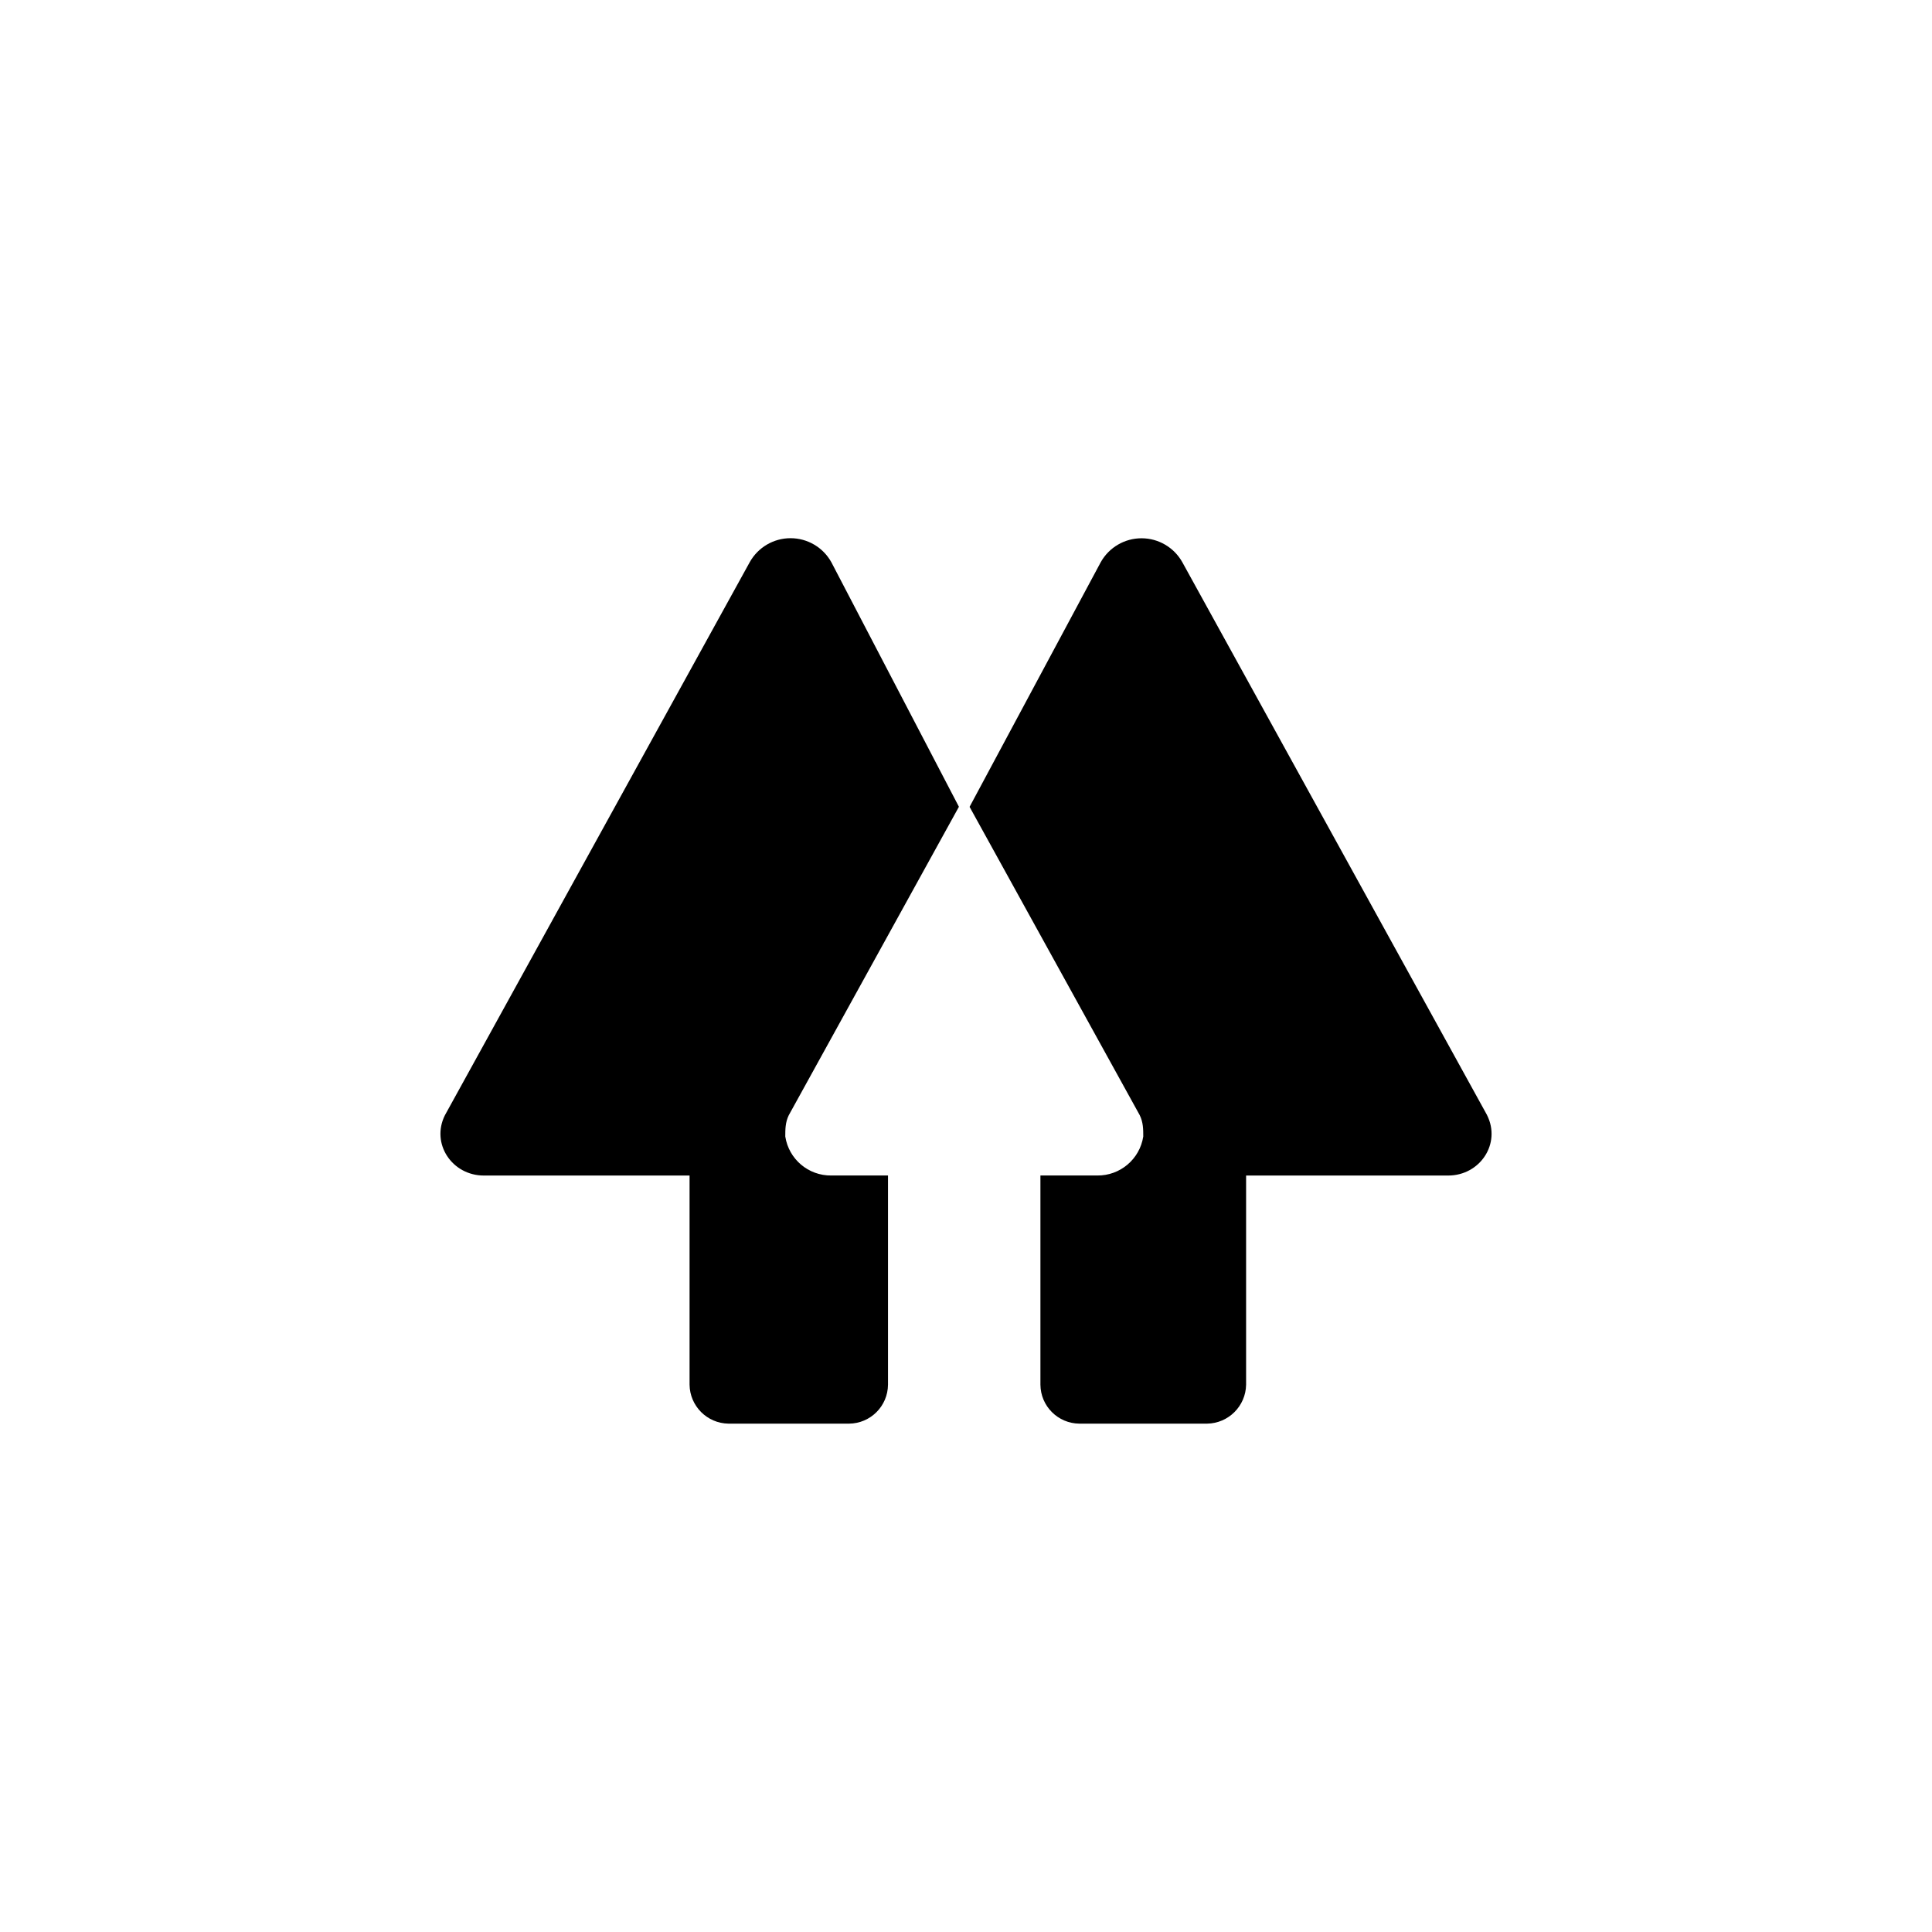
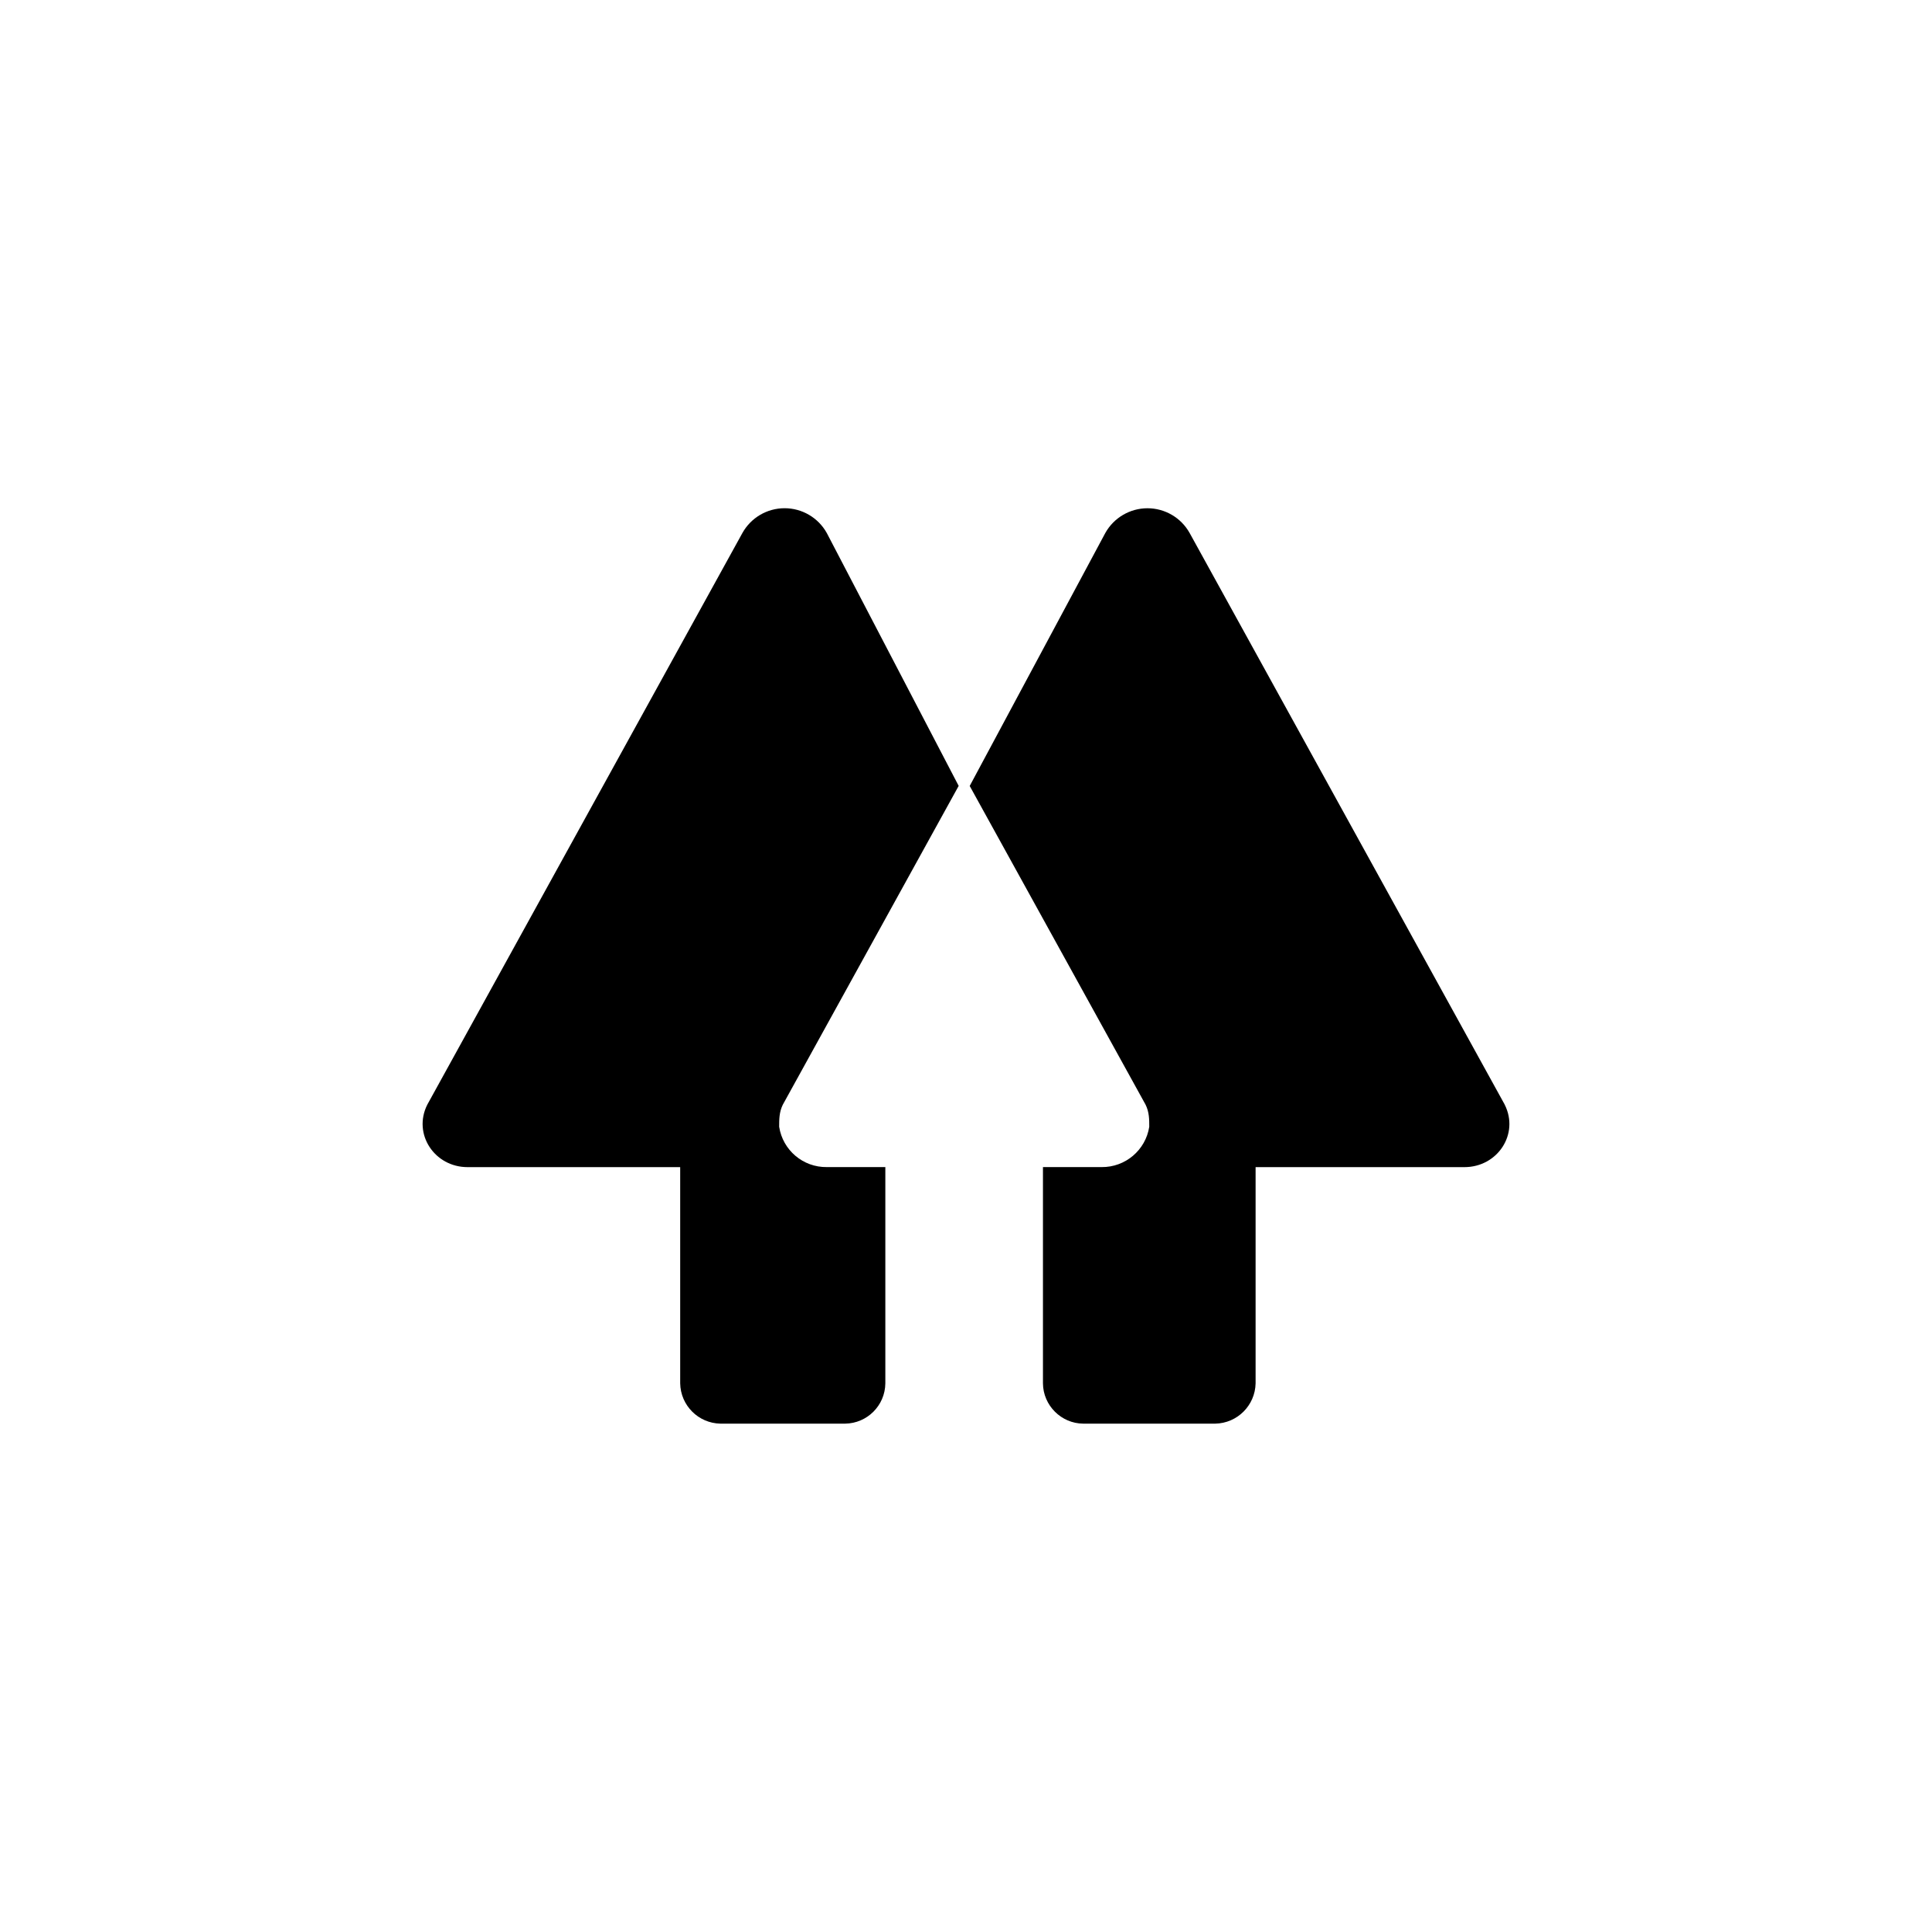
<svg xmlns="http://www.w3.org/2000/svg" xml:space="preserve" fill-rule="evenodd" stroke-linejoin="round" stroke-miterlimit="2" clip-rule="evenodd" width="48" height="48" viewBox="0 0 48 48">
  <path fill="none" d="M0 0h48v48H0z" />
-   <path fill-rule="nonzero" d="M19.597 27.707c-.087.178-.087.353-.087.529.087.563.574.976 1.144.969h1.408v5.197a.976.976 0 0 1-.968.968h-2.995a.981.981 0 0 1-.967-.97v-5.194h-5.11c-.792 0-1.321-.794-.968-1.499l7.573-13.74a1.16 1.16 0 0 1 2.027 0l3.17 6.077-4.227 7.663Zm17.35 0-7.573-13.74a1.161 1.161 0 0 0-2.026 0l-3.259 6.079 4.227 7.66c.088.179.088.355.088.53a1.144 1.144 0 0 1-1.145.969h-1.41v5.197a.976.976 0 0 0 .969.968h3.171a.984.984 0 0 0 .97-.968v-5.196h5.019c.794 0 1.321-.794.968-1.499h.001Z" />
+   <path fill-rule="nonzero" d="M19.448 27.447c-.09.184-.09.365-.09.547.09.582.593 1.009 1.183 1.002h1.455v5.373a1.012 1.012 0 0 1-1 1.001h-3.097a1.019 1.019 0 0 1-1-1.003v-5.37h-5.283c-.819 0-1.366-.821-1.001-1.55l7.83-14.205a1.2 1.2 0 0 1 2.096 0l3.277 6.283-4.37 7.922Zm17.938 0-7.83-14.205a1.2 1.2 0 0 0-2.095 0l-3.369 6.285 4.37 7.919c.091.185.091.367.091.548a1.185 1.185 0 0 1-1.184 1.002h-1.457v5.373c.004.548.454.997 1.001 1.001h3.279a1.022 1.022 0 0 0 1.003-1.001v-5.372h5.189c.821 0 1.366-.821 1.001-1.55h.001Z" />
</svg>
